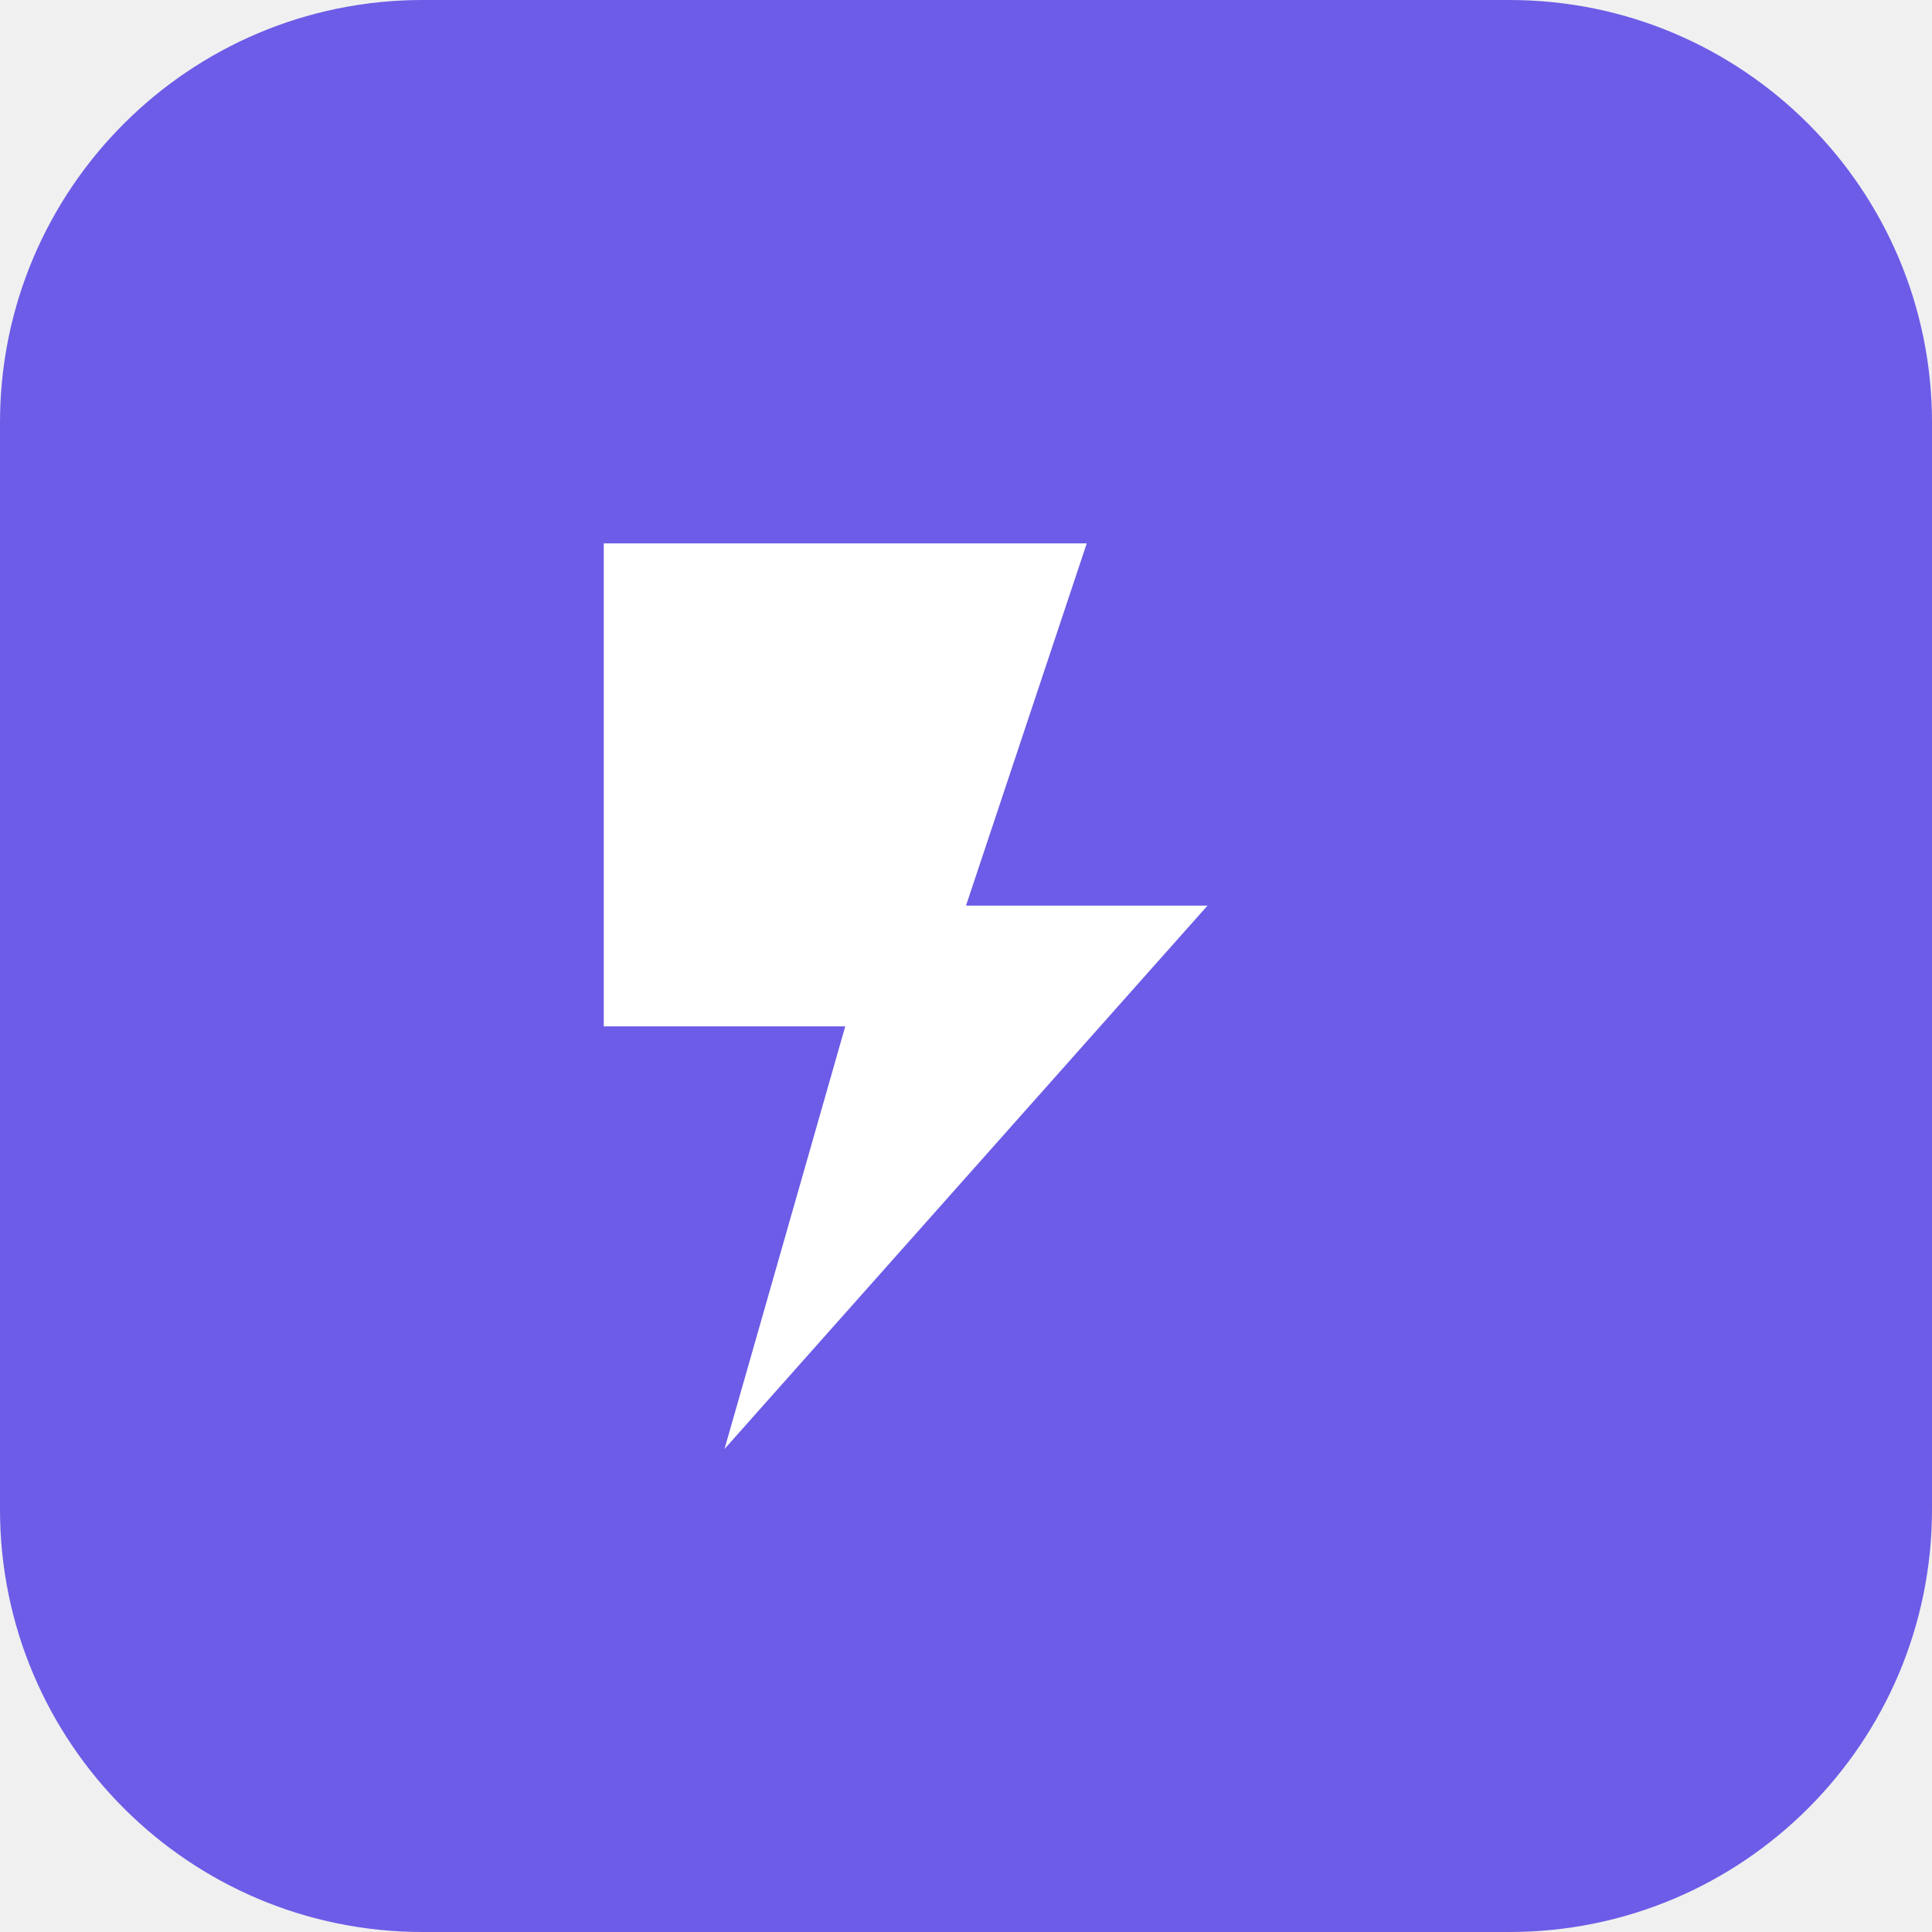
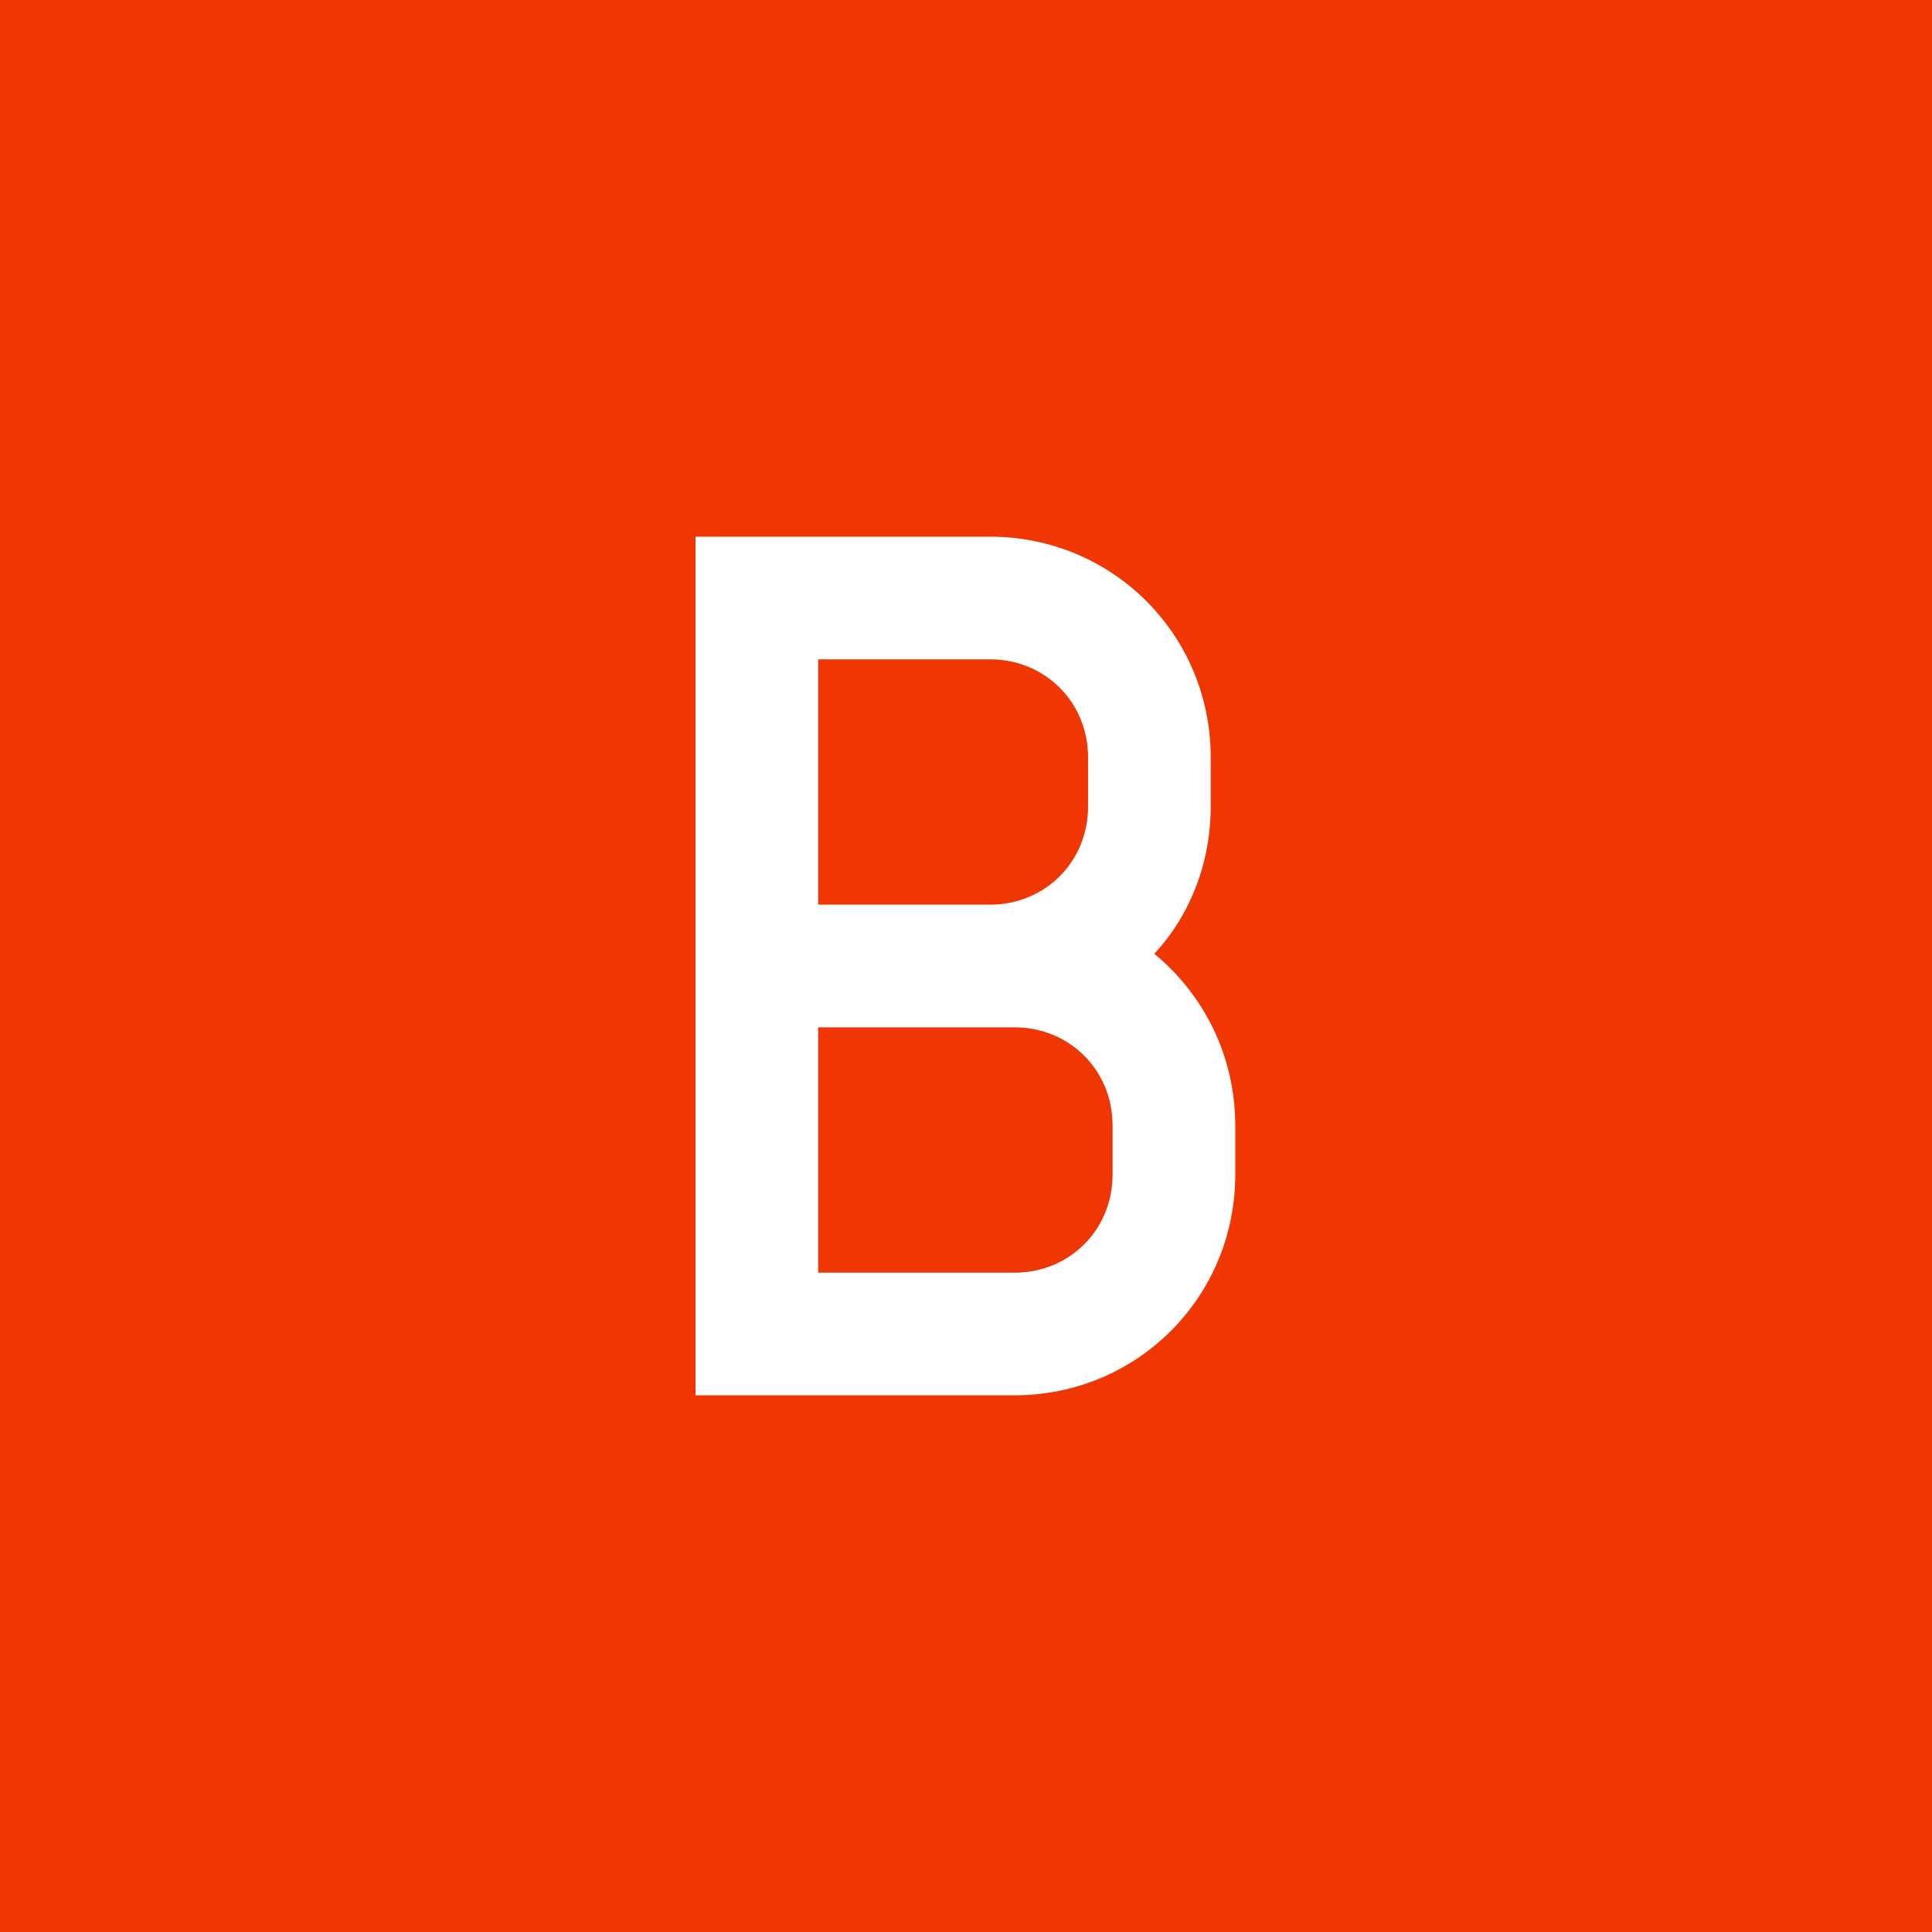
- <svg xmlns="http://www.w3.org/2000/svg" viewBox="0 0 64 64" fill="none">
-   <rect width="64" height="64" rx="14" fill="#6C5CE7" />
-   <path d="M20 18 L36 18 L32 30 L40 30 L24 48 L28 34 L20 34 Z" fill="white" />
+ <svg xmlns="http://www.w3.org/2000/svg" width="100" height="100" viewBox="0 0 100 100" fill="none">
+   <g clip-path="url(#clip0_2212_248)">
+     <path d="M0 0H100V100H0V0Z" fill="#F03603" />
+     <path d="M36 72.222V27.778H51.238C57.587 27.778 62.667 32.857 62.667 39.206V41.746C62.667 44.667 61.587 47.397 59.746 49.365C62.286 51.46 63.937 54.635 63.937 58.254V60.794C63.937 67.143 58.857 72.222 52.508 72.222H36ZM42.349 65.873H52.508C55.365 65.873 57.587 63.651 57.587 60.794V58.254C57.587 55.397 55.365 53.175 52.508 53.175H42.349V65.873ZM42.349 46.825H51.238C54.095 46.825 56.318 44.603 56.318 41.746V39.206C56.318 36.349 54.095 34.127 51.238 34.127H42.349V46.825Z" fill="white" />
+   </g>
+   <defs>
+     <clipPath id="clip0_2212_248">
+       <rect width="100" height="100" fill="white" />
+     </clipPath>
+   </defs>
</svg>
